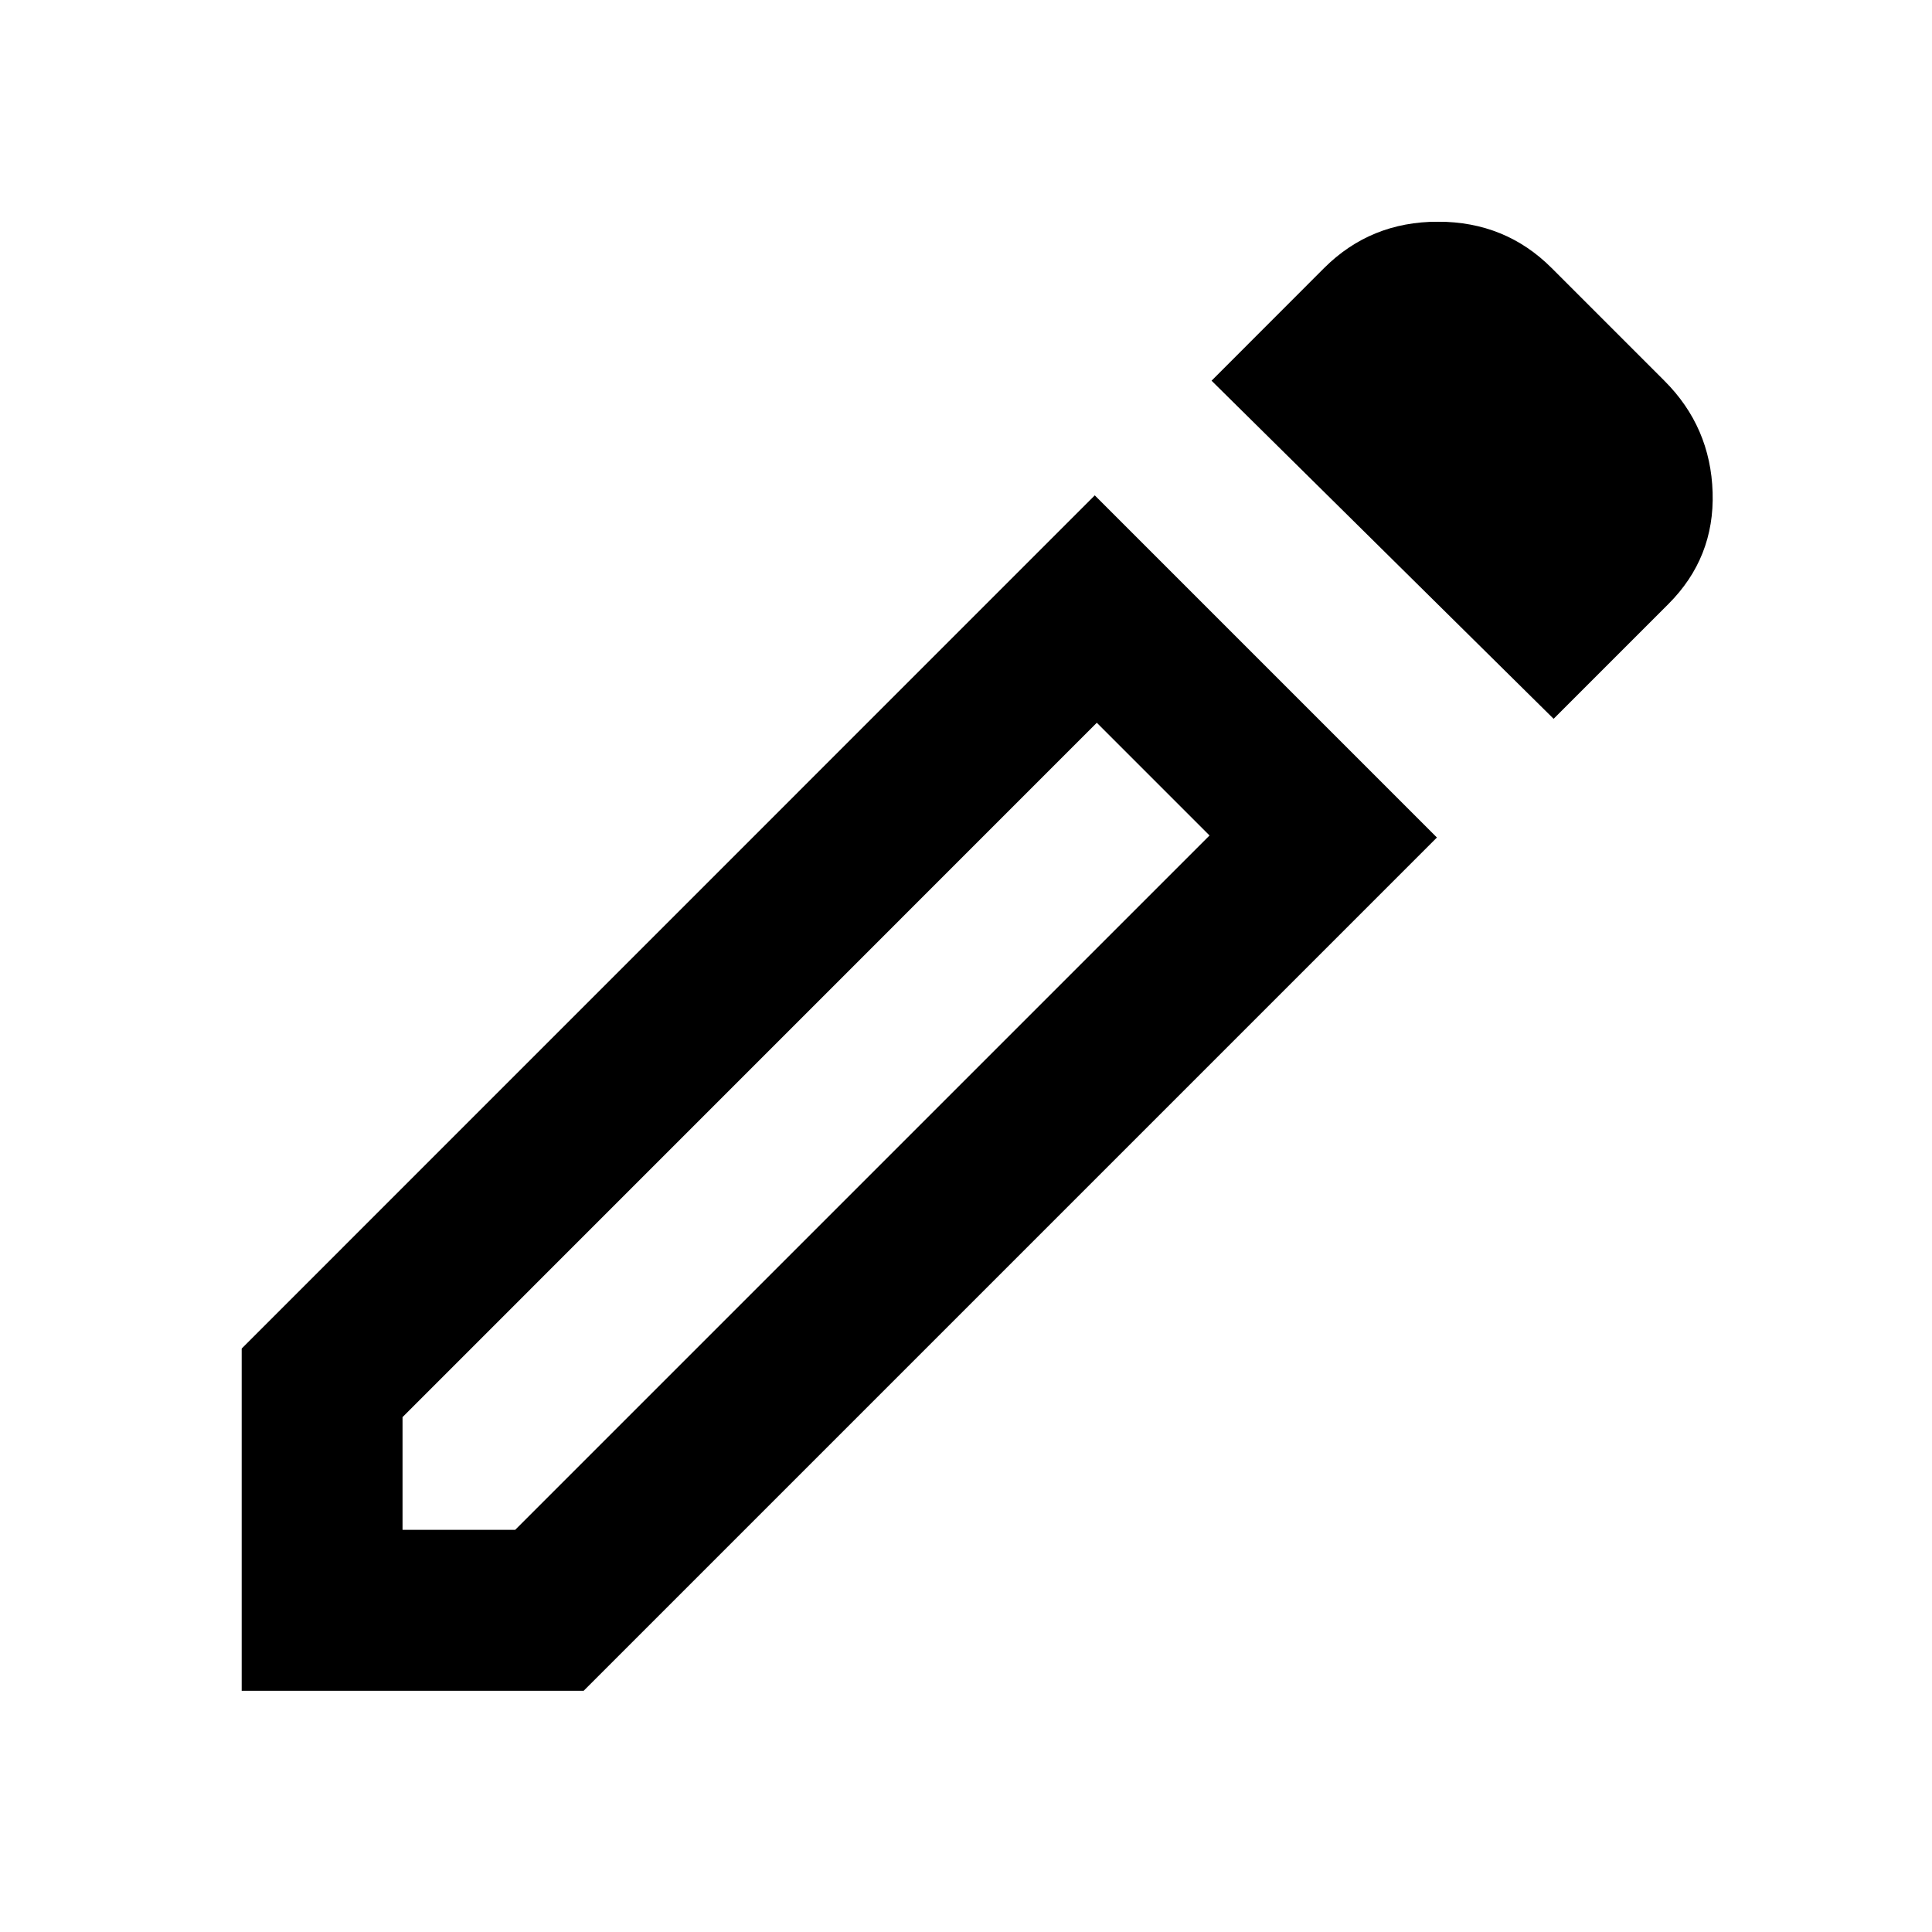
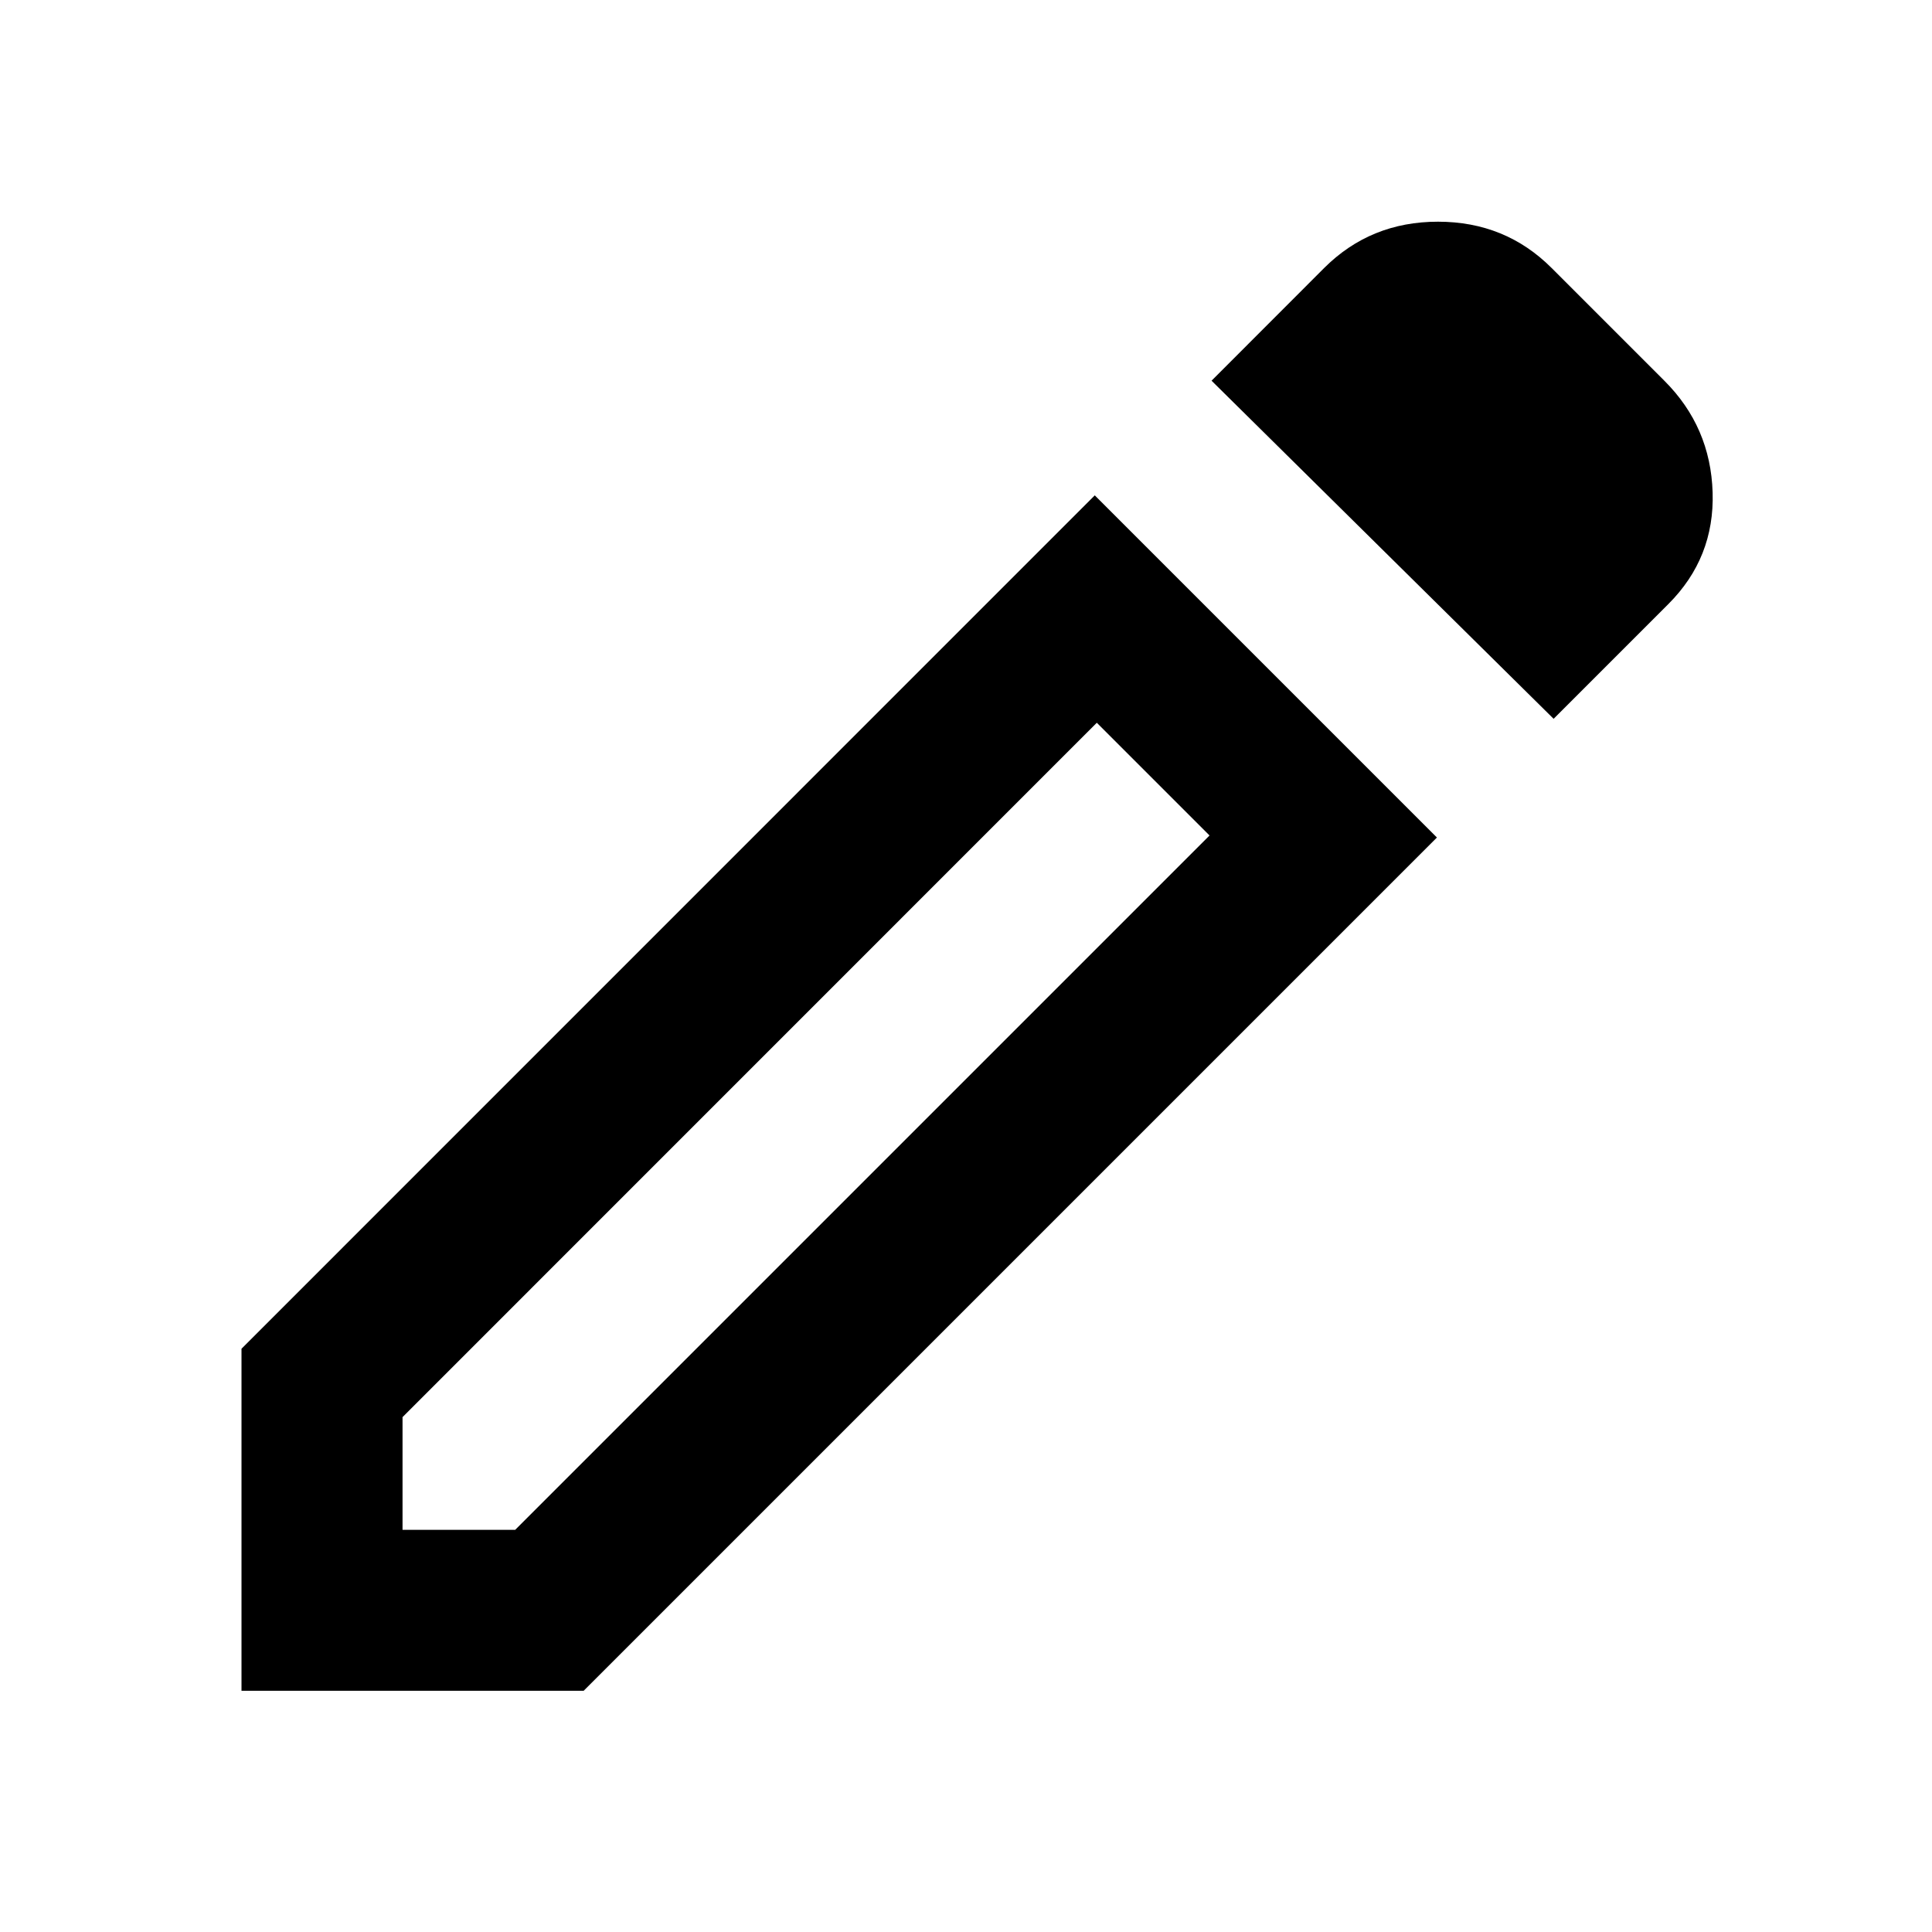
<svg xmlns="http://www.w3.org/2000/svg" viewBox="0 0 20 20">
-   <mask id="mask0_3190_61" style="mask-type:alpha" x="0" y="0">
-     <rect width="20" height="20" fill="#D9D9D9" />
-   </mask>
-   <g mask="url(#mask0_3190_61)">
+   <g>
    <path d="M4.167 15.837H5.333L12.521 8.649L11.354 7.482L4.167 14.67V15.837ZM16.083 7.441L12.542 3.941L13.708 2.774C14.028 2.455 14.42 2.295 14.886 2.295C15.351 2.295 15.743 2.455 16.062 2.774L17.229 3.941C17.549 4.26 17.715 4.646 17.729 5.097C17.743 5.549 17.59 5.934 17.271 6.253L16.083 7.441ZM14.875 8.67L6.042 17.503H2.5V13.962L11.333 5.128L14.875 8.67Z" />
  </g>
</svg>
